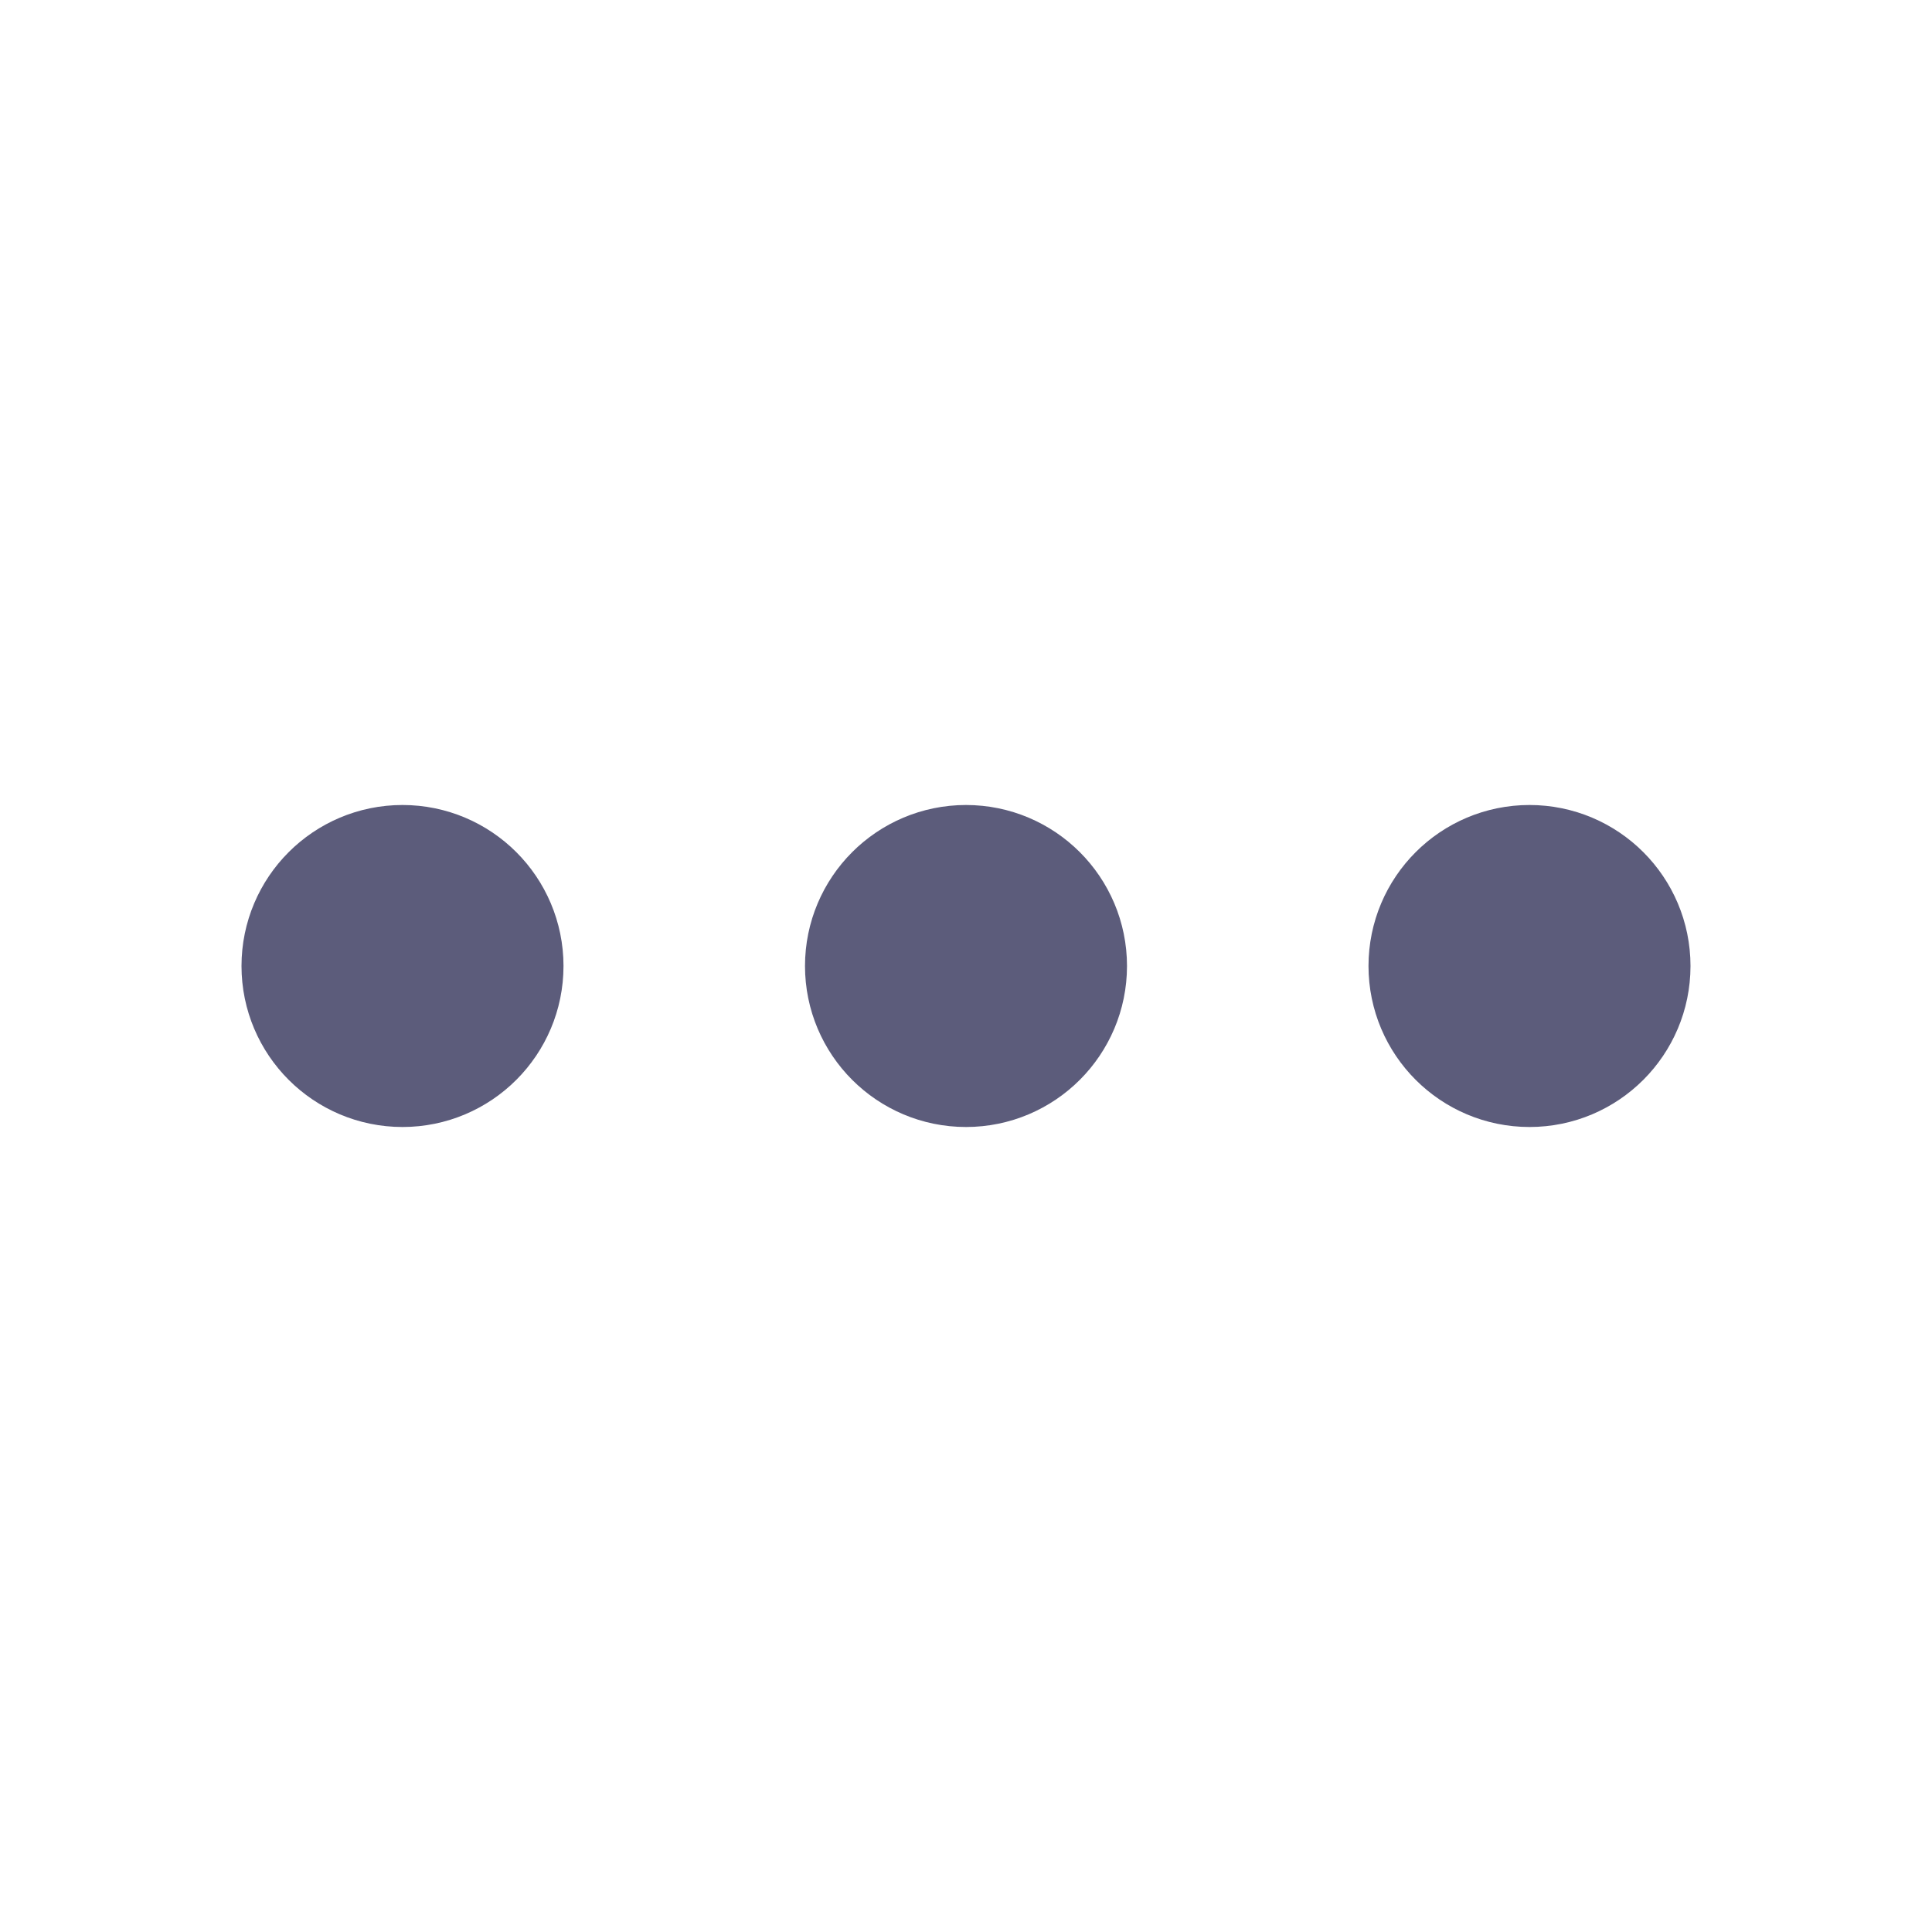
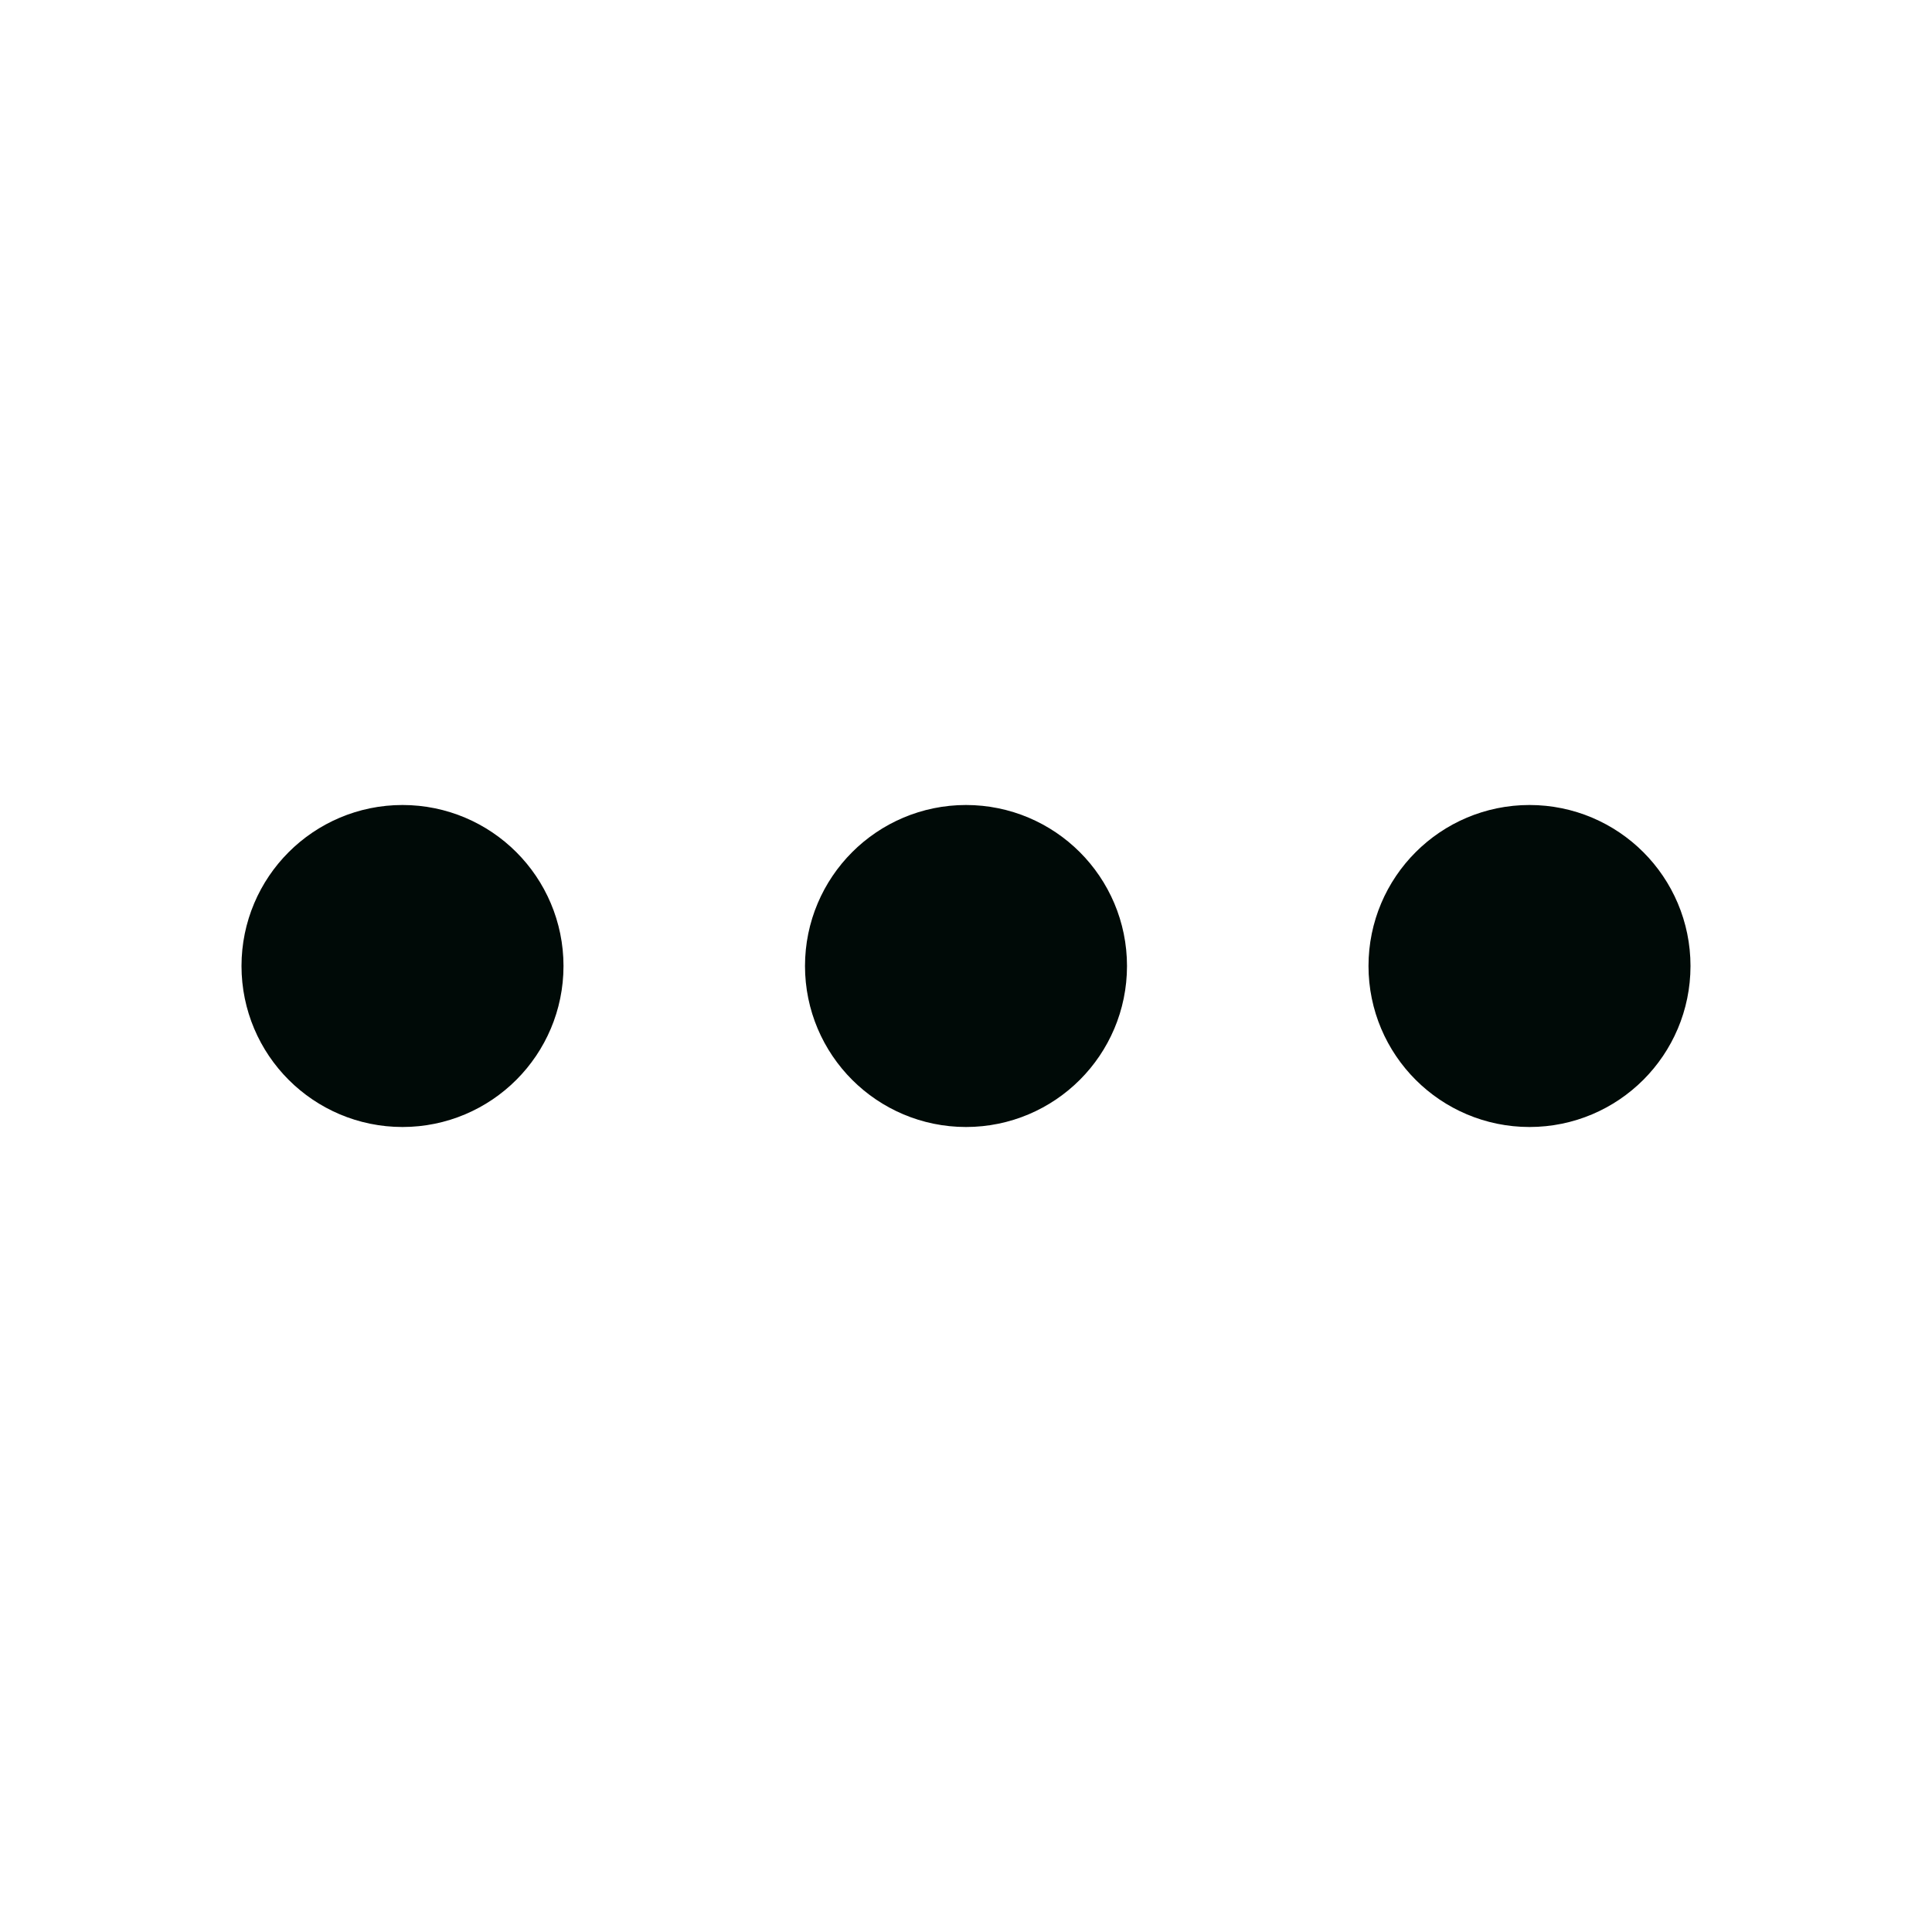
<svg xmlns="http://www.w3.org/2000/svg" width="24" height="24" viewBox="0 0 24 24" fill="none">
-   <path d="M19 13C19.552 13 20 12.552 20 12C20 11.448 19.552 11 19 11C18.448 11 18 11.448 18 12C18 12.552 18.448 13 19 13Z" stroke="#5C5C7B" stroke-width="2" stroke-linecap="round" stroke-linejoin="round" />
-   <path d="M12 13C12.552 13 13 12.552 13 12C13 11.448 12.552 11 12 11C11.448 11 11 11.448 11 12C11 12.552 11.448 13 12 13Z" stroke="#5C5C7B" stroke-width="2" stroke-linecap="round" stroke-linejoin="round" />
-   <path d="M5 13C5.552 13 6 12.552 6 12C6 11.448 5.552 11 5 11C4.448 11 4 11.448 4 12C4 12.552 4.448 13 5 13Z" stroke="#5C5C7B" stroke-width="2" stroke-linecap="round" stroke-linejoin="round" />
+   <path d="M19 13C19.552 13 20 12.552 20 12C20 11.448 19.552 11 19 11C18.448 11 18 11.448 18 12C18 12.552 18.448 13 19 13Z" stroke="#000A07" stroke-width="2" stroke-linecap="round" stroke-linejoin="round" />
+   <path d="M12 13C12.552 13 13 12.552 13 12C13 11.448 12.552 11 12 11C11.448 11 11 11.448 11 12C11 12.552 11.448 13 12 13Z" stroke="#000A07" stroke-width="2" stroke-linecap="round" stroke-linejoin="round" />
+   <path d="M5 13C5.552 13 6 12.552 6 12C6 11.448 5.552 11 5 11C4.448 11 4 11.448 4 12C4 12.552 4.448 13 5 13Z" stroke="#000A07" stroke-width="2" stroke-linecap="round" stroke-linejoin="round" />
</svg>
